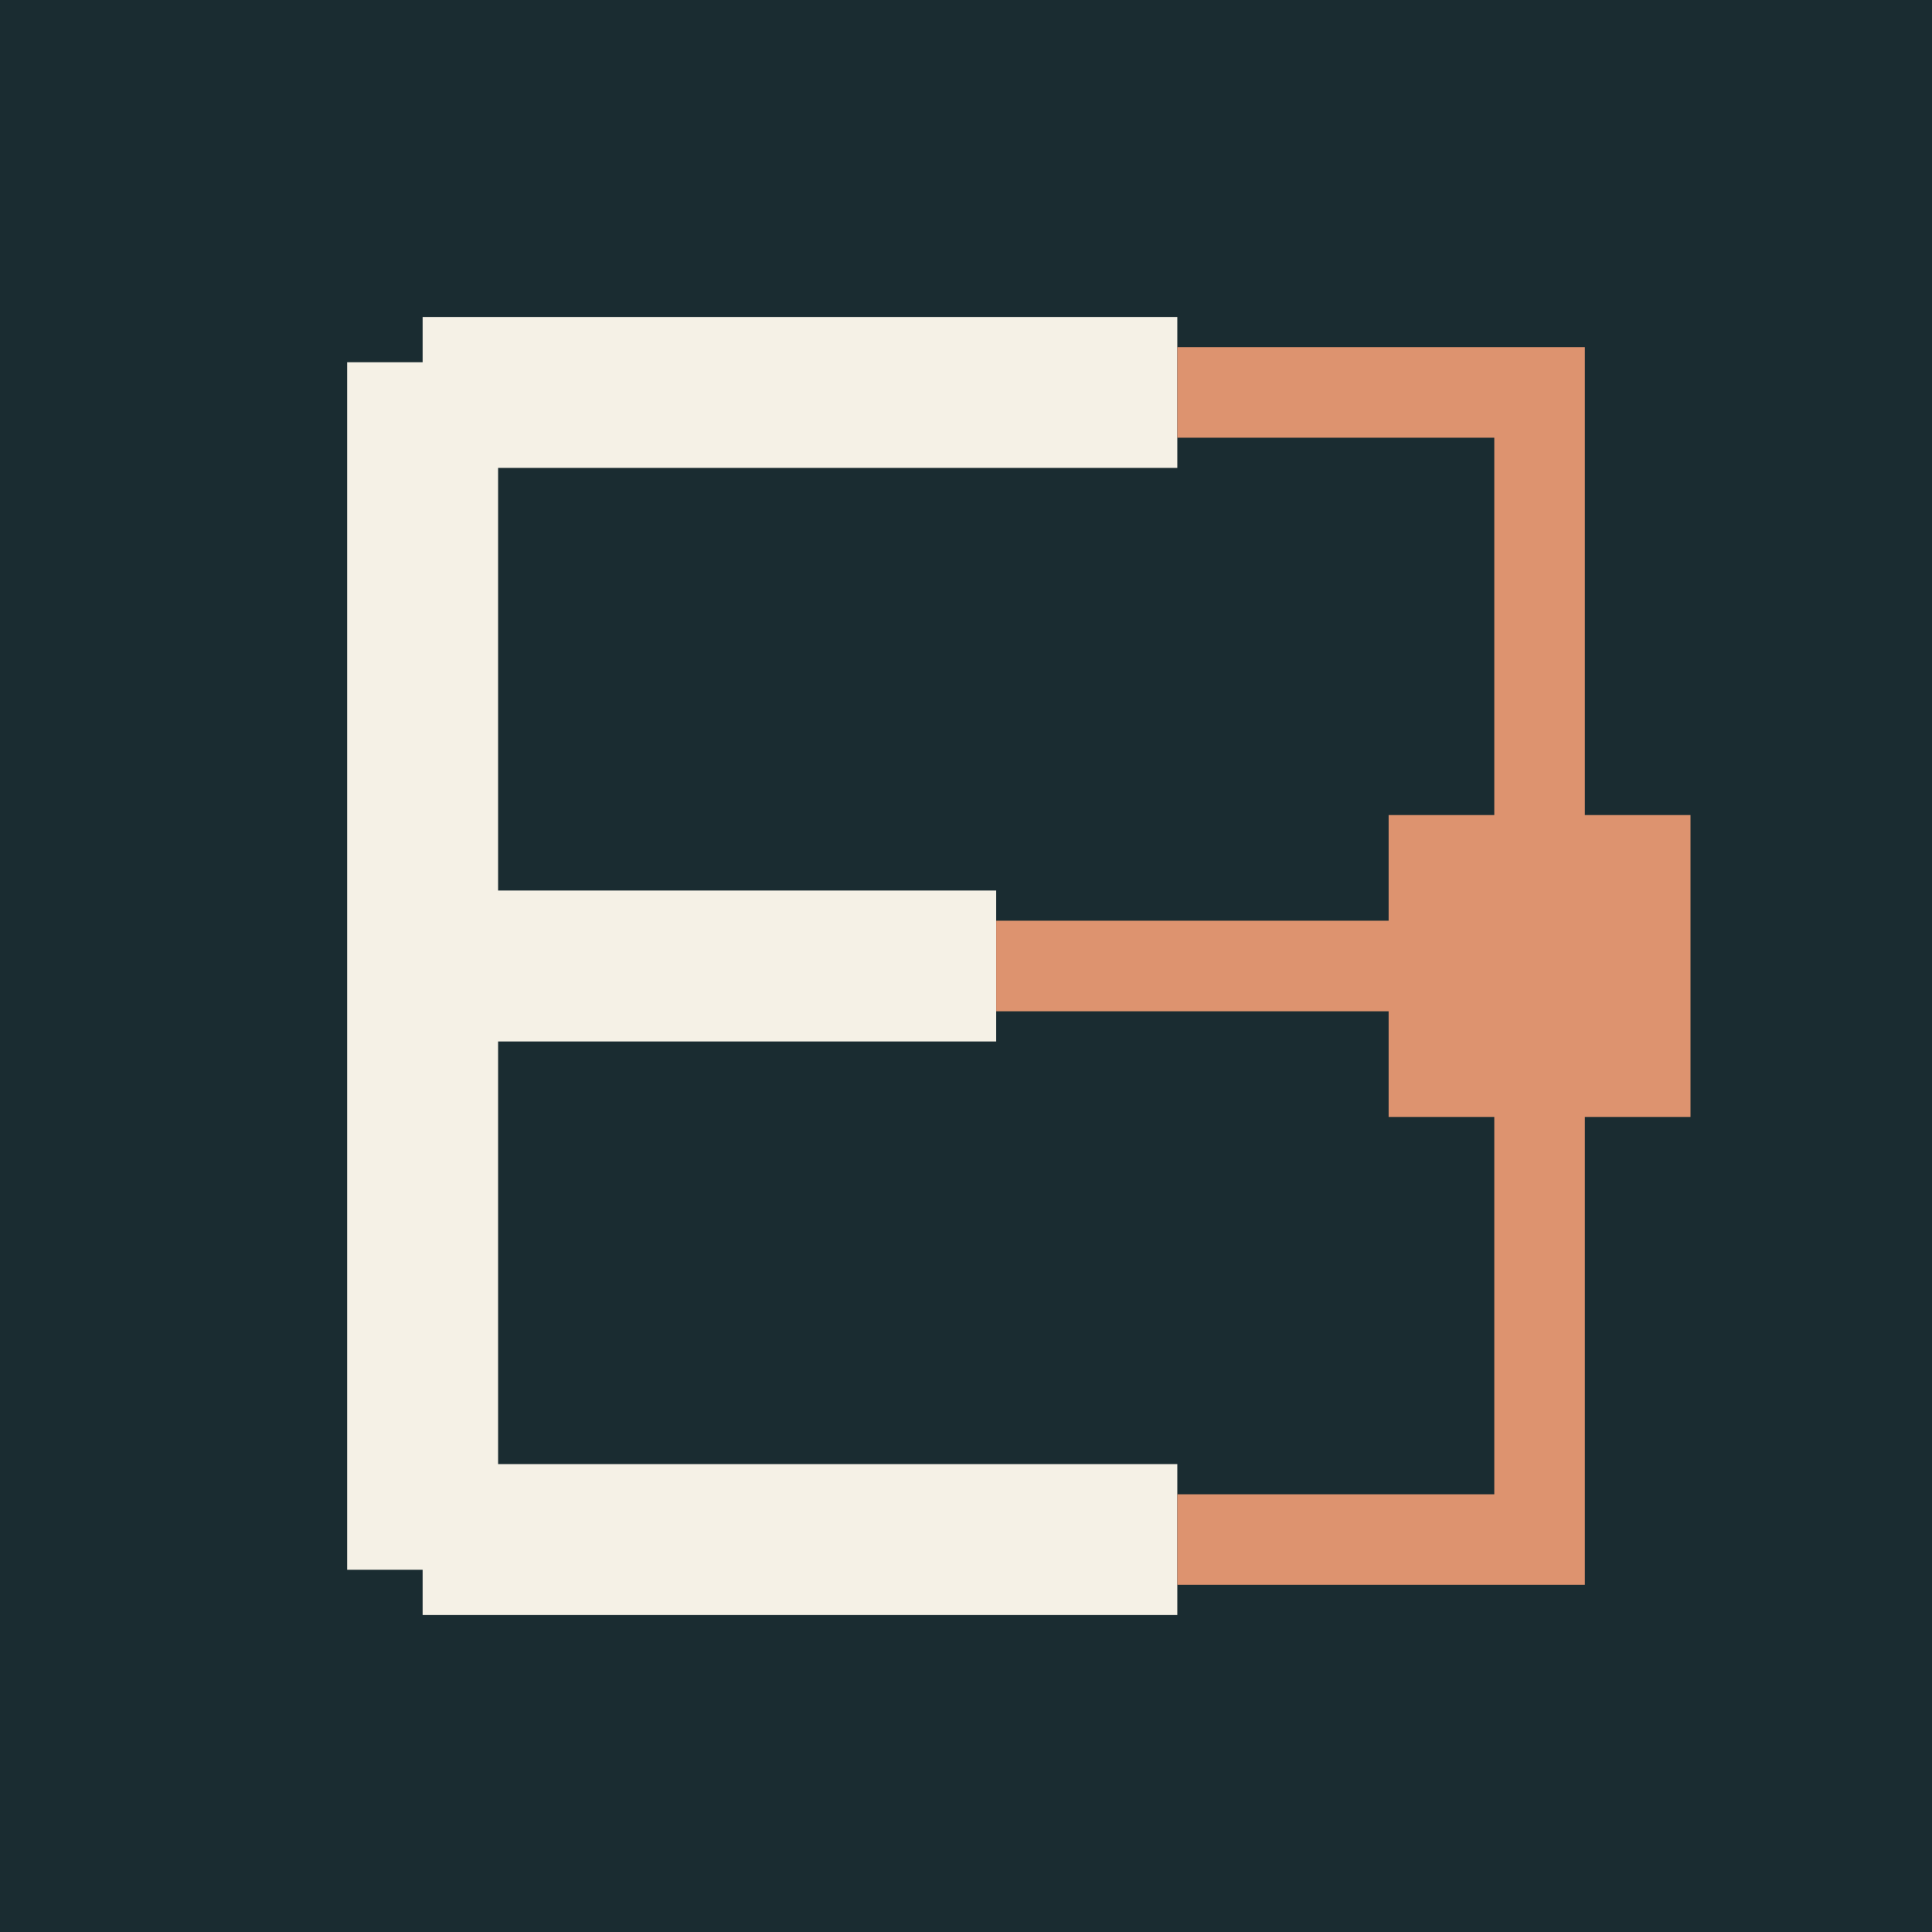
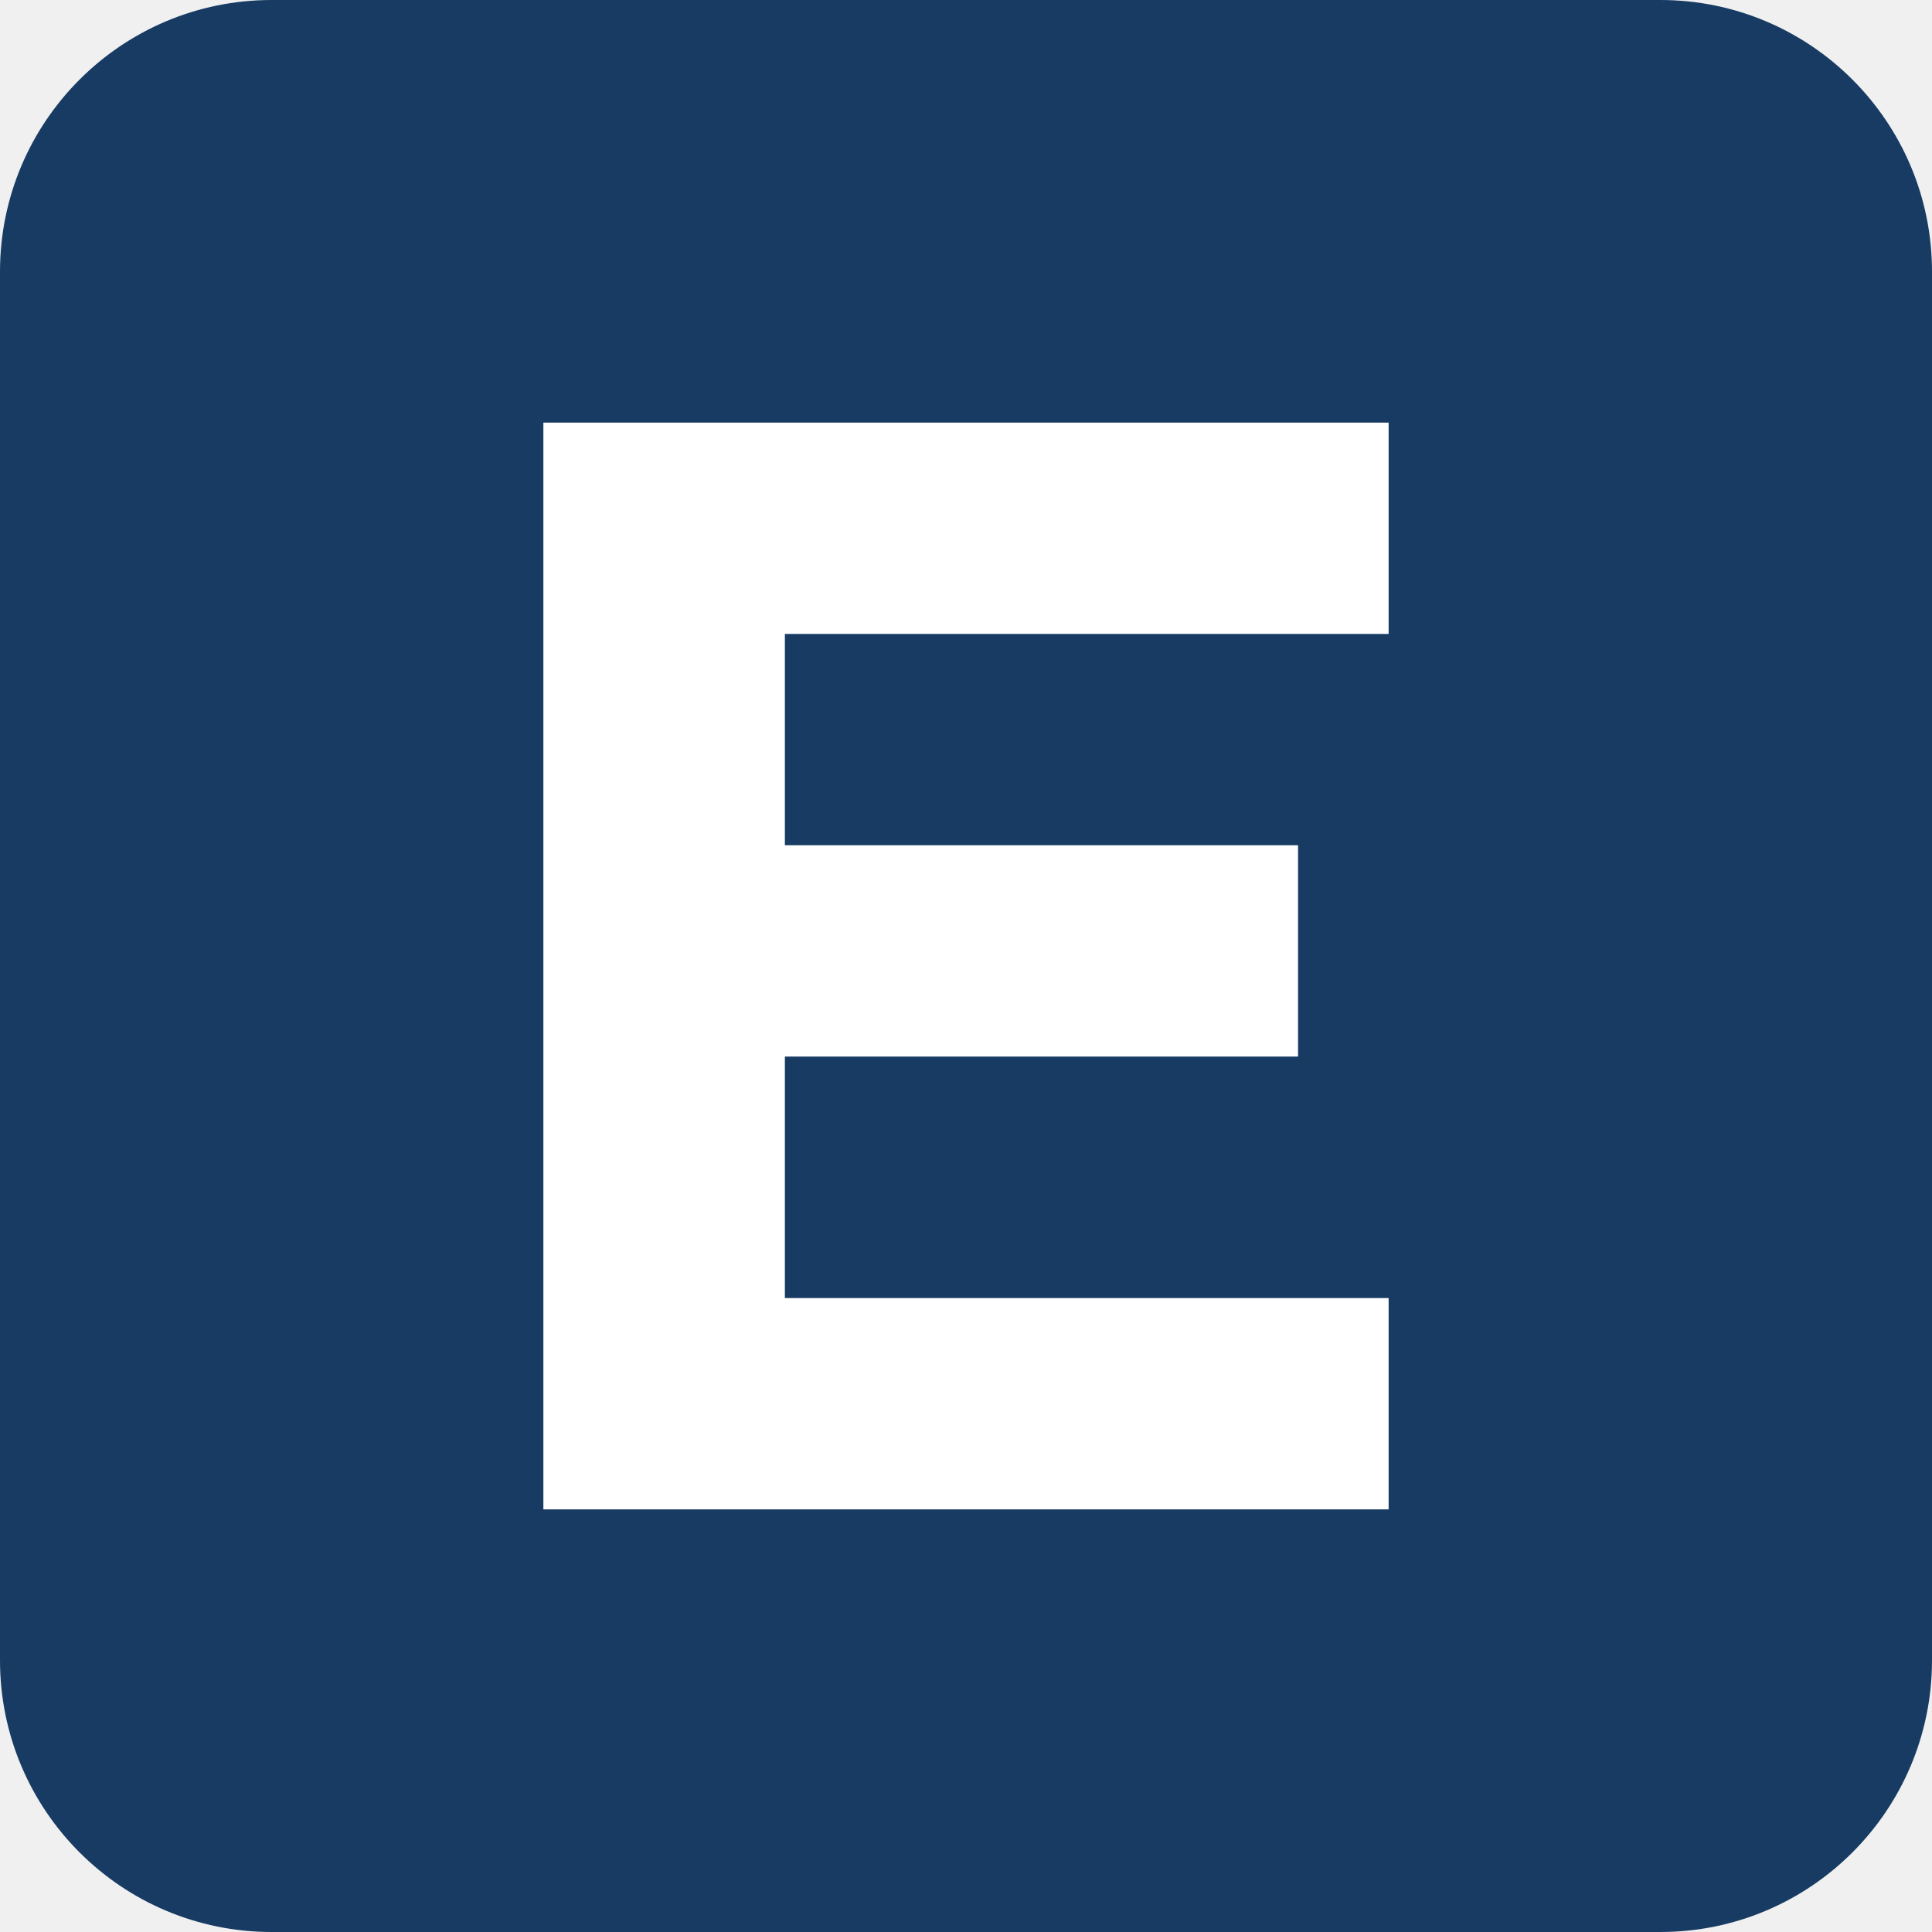
- <svg xmlns="http://www.w3.org/2000/svg" viewBox="0 0 64 64" role="img" aria-label="EEPSI FTN">
-   <rect width="64" height="64" fill="#1a2c31" />
-   <path d="M14 12V52M14 13H39M14 32H33M14 51H39" stroke="#f5f1e6" stroke-width="5" fill="none" />
-   <path d="M39 13H51V32H33M39 51H51V32" stroke="#dd936f" stroke-width="3" fill="none" />
-   <rect x="46" y="27" width="10" height="10" fill="#dd936f" />
+ <svg xmlns="http://www.w3.org/2000/svg" viewBox="0 0 64 64" role="img" aria-label="EEPSI">
+   <rect width="64" height="64" rx="9" fill="#173b63" />
+   <path d="M18 14H46V21H26V28H43V35H26V43H46V50H18Z" fill="#ffffff" />
</svg>
